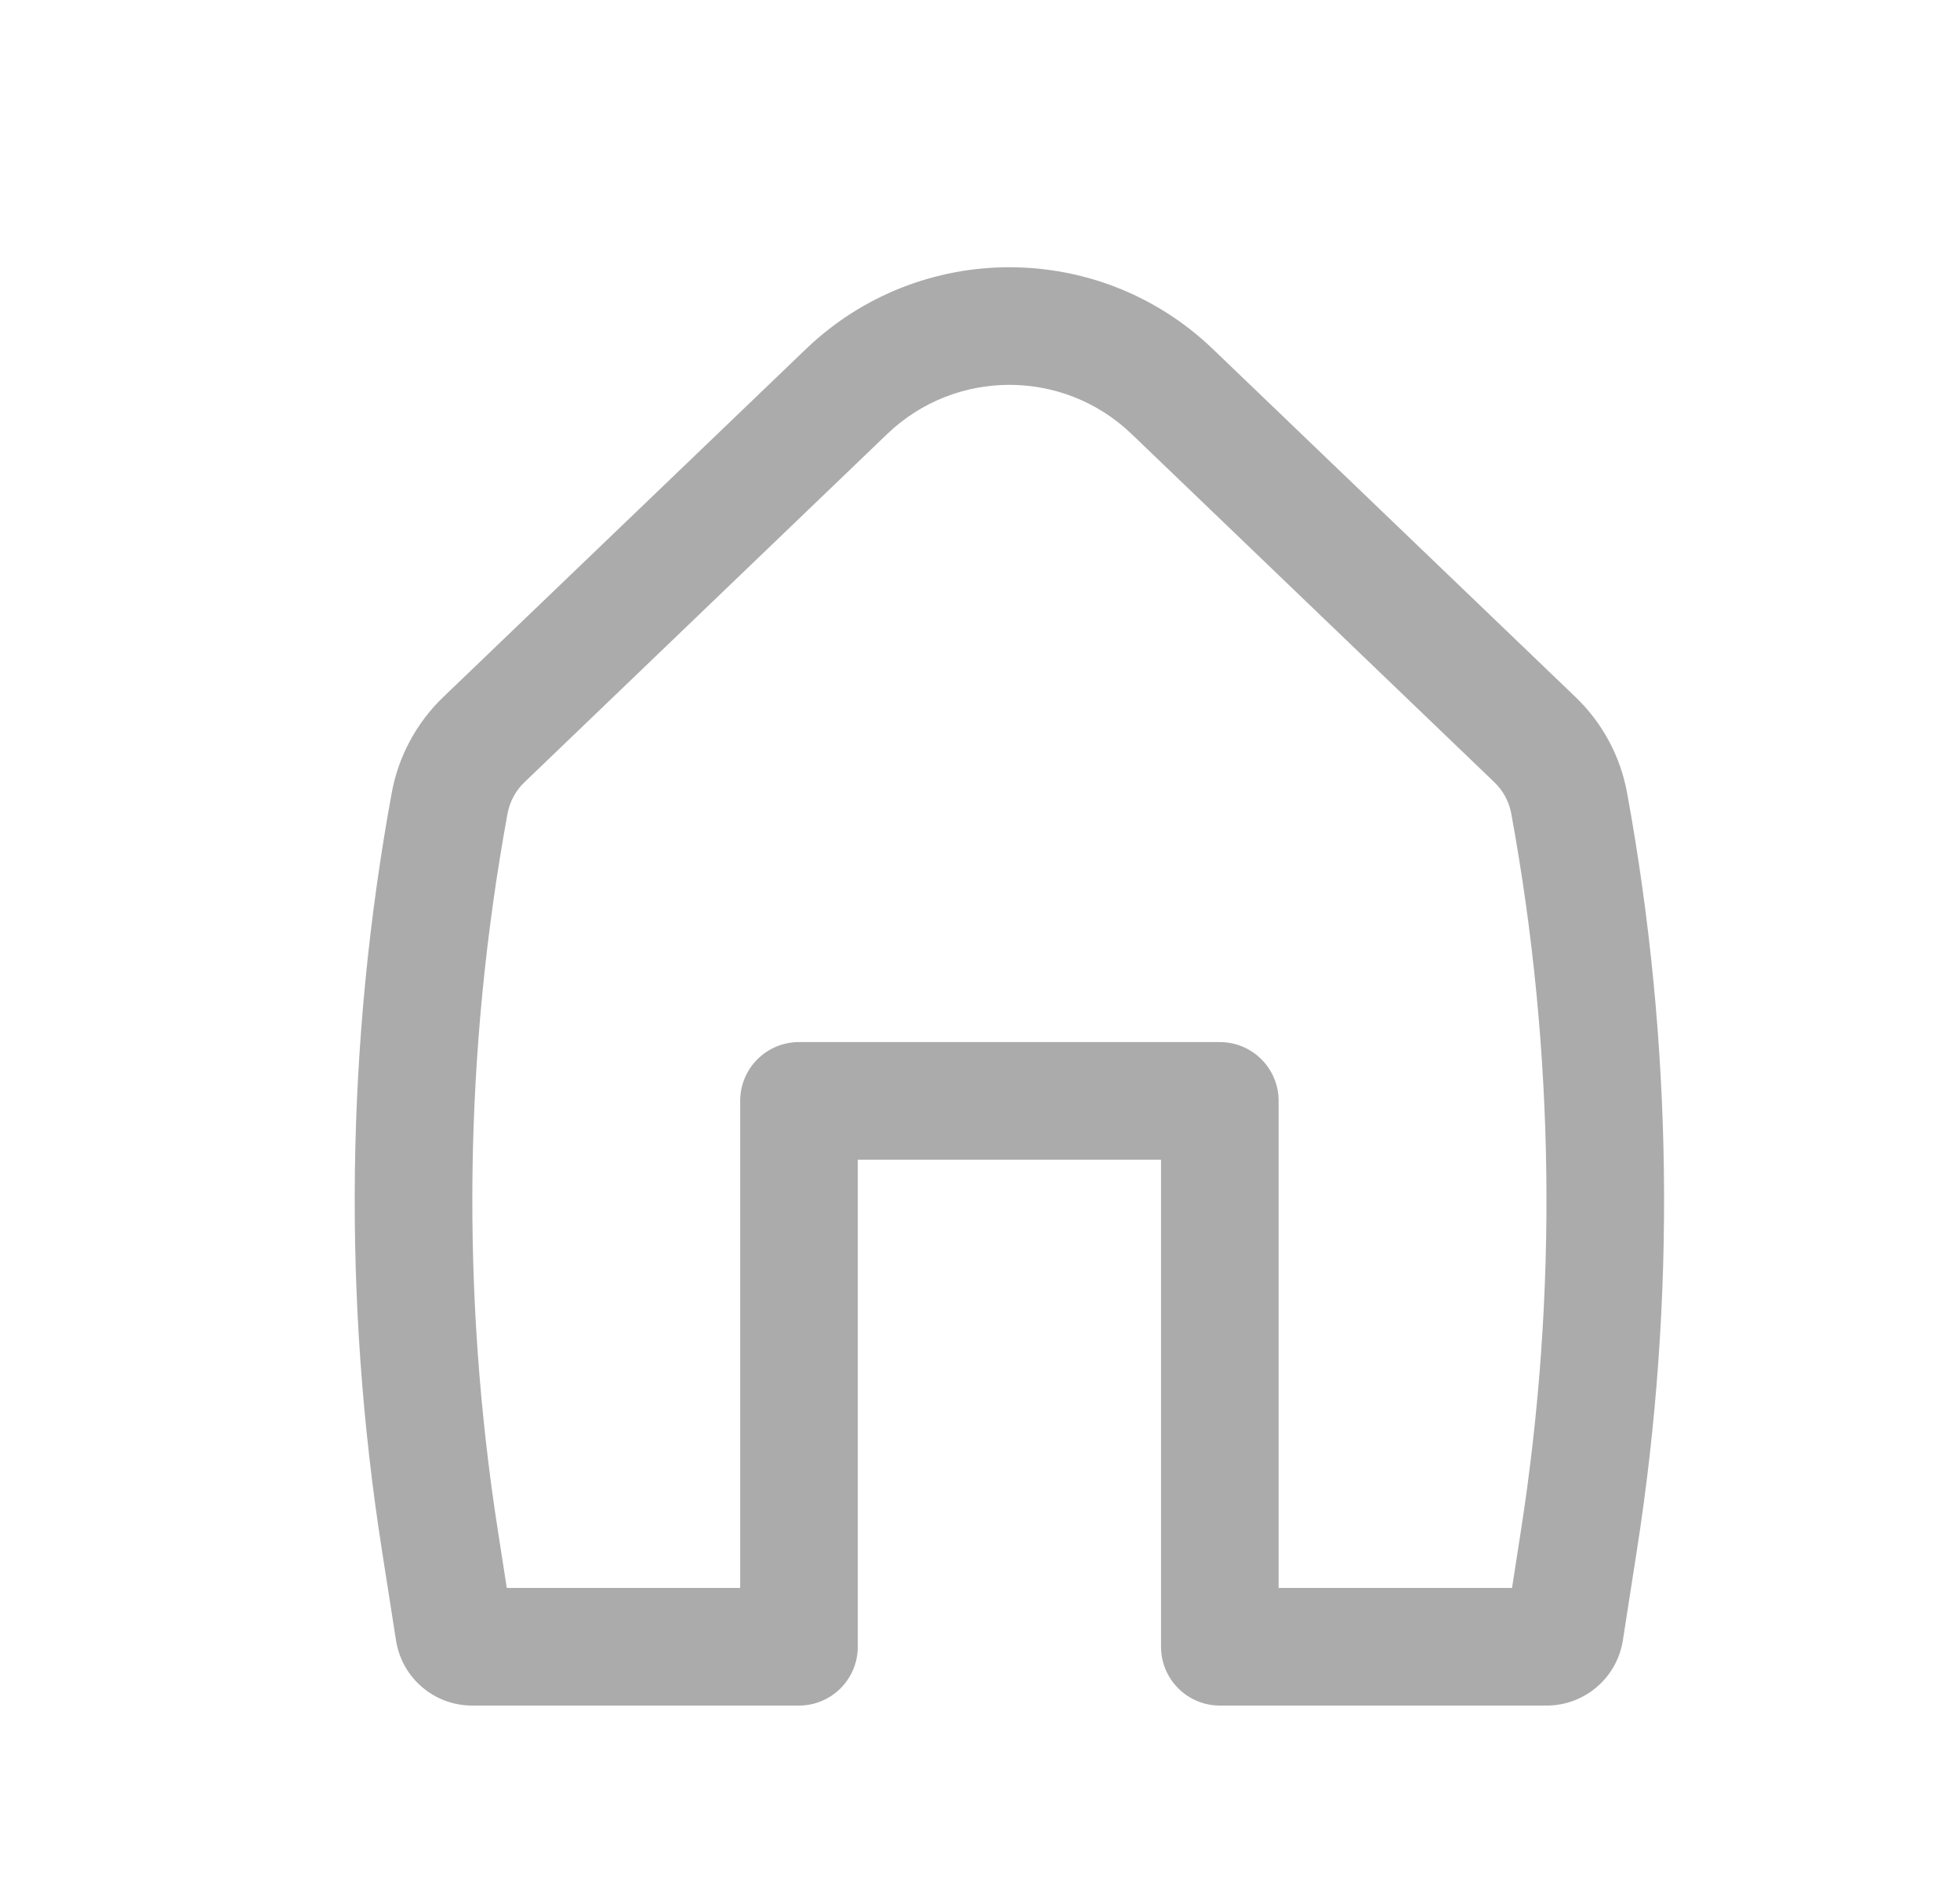
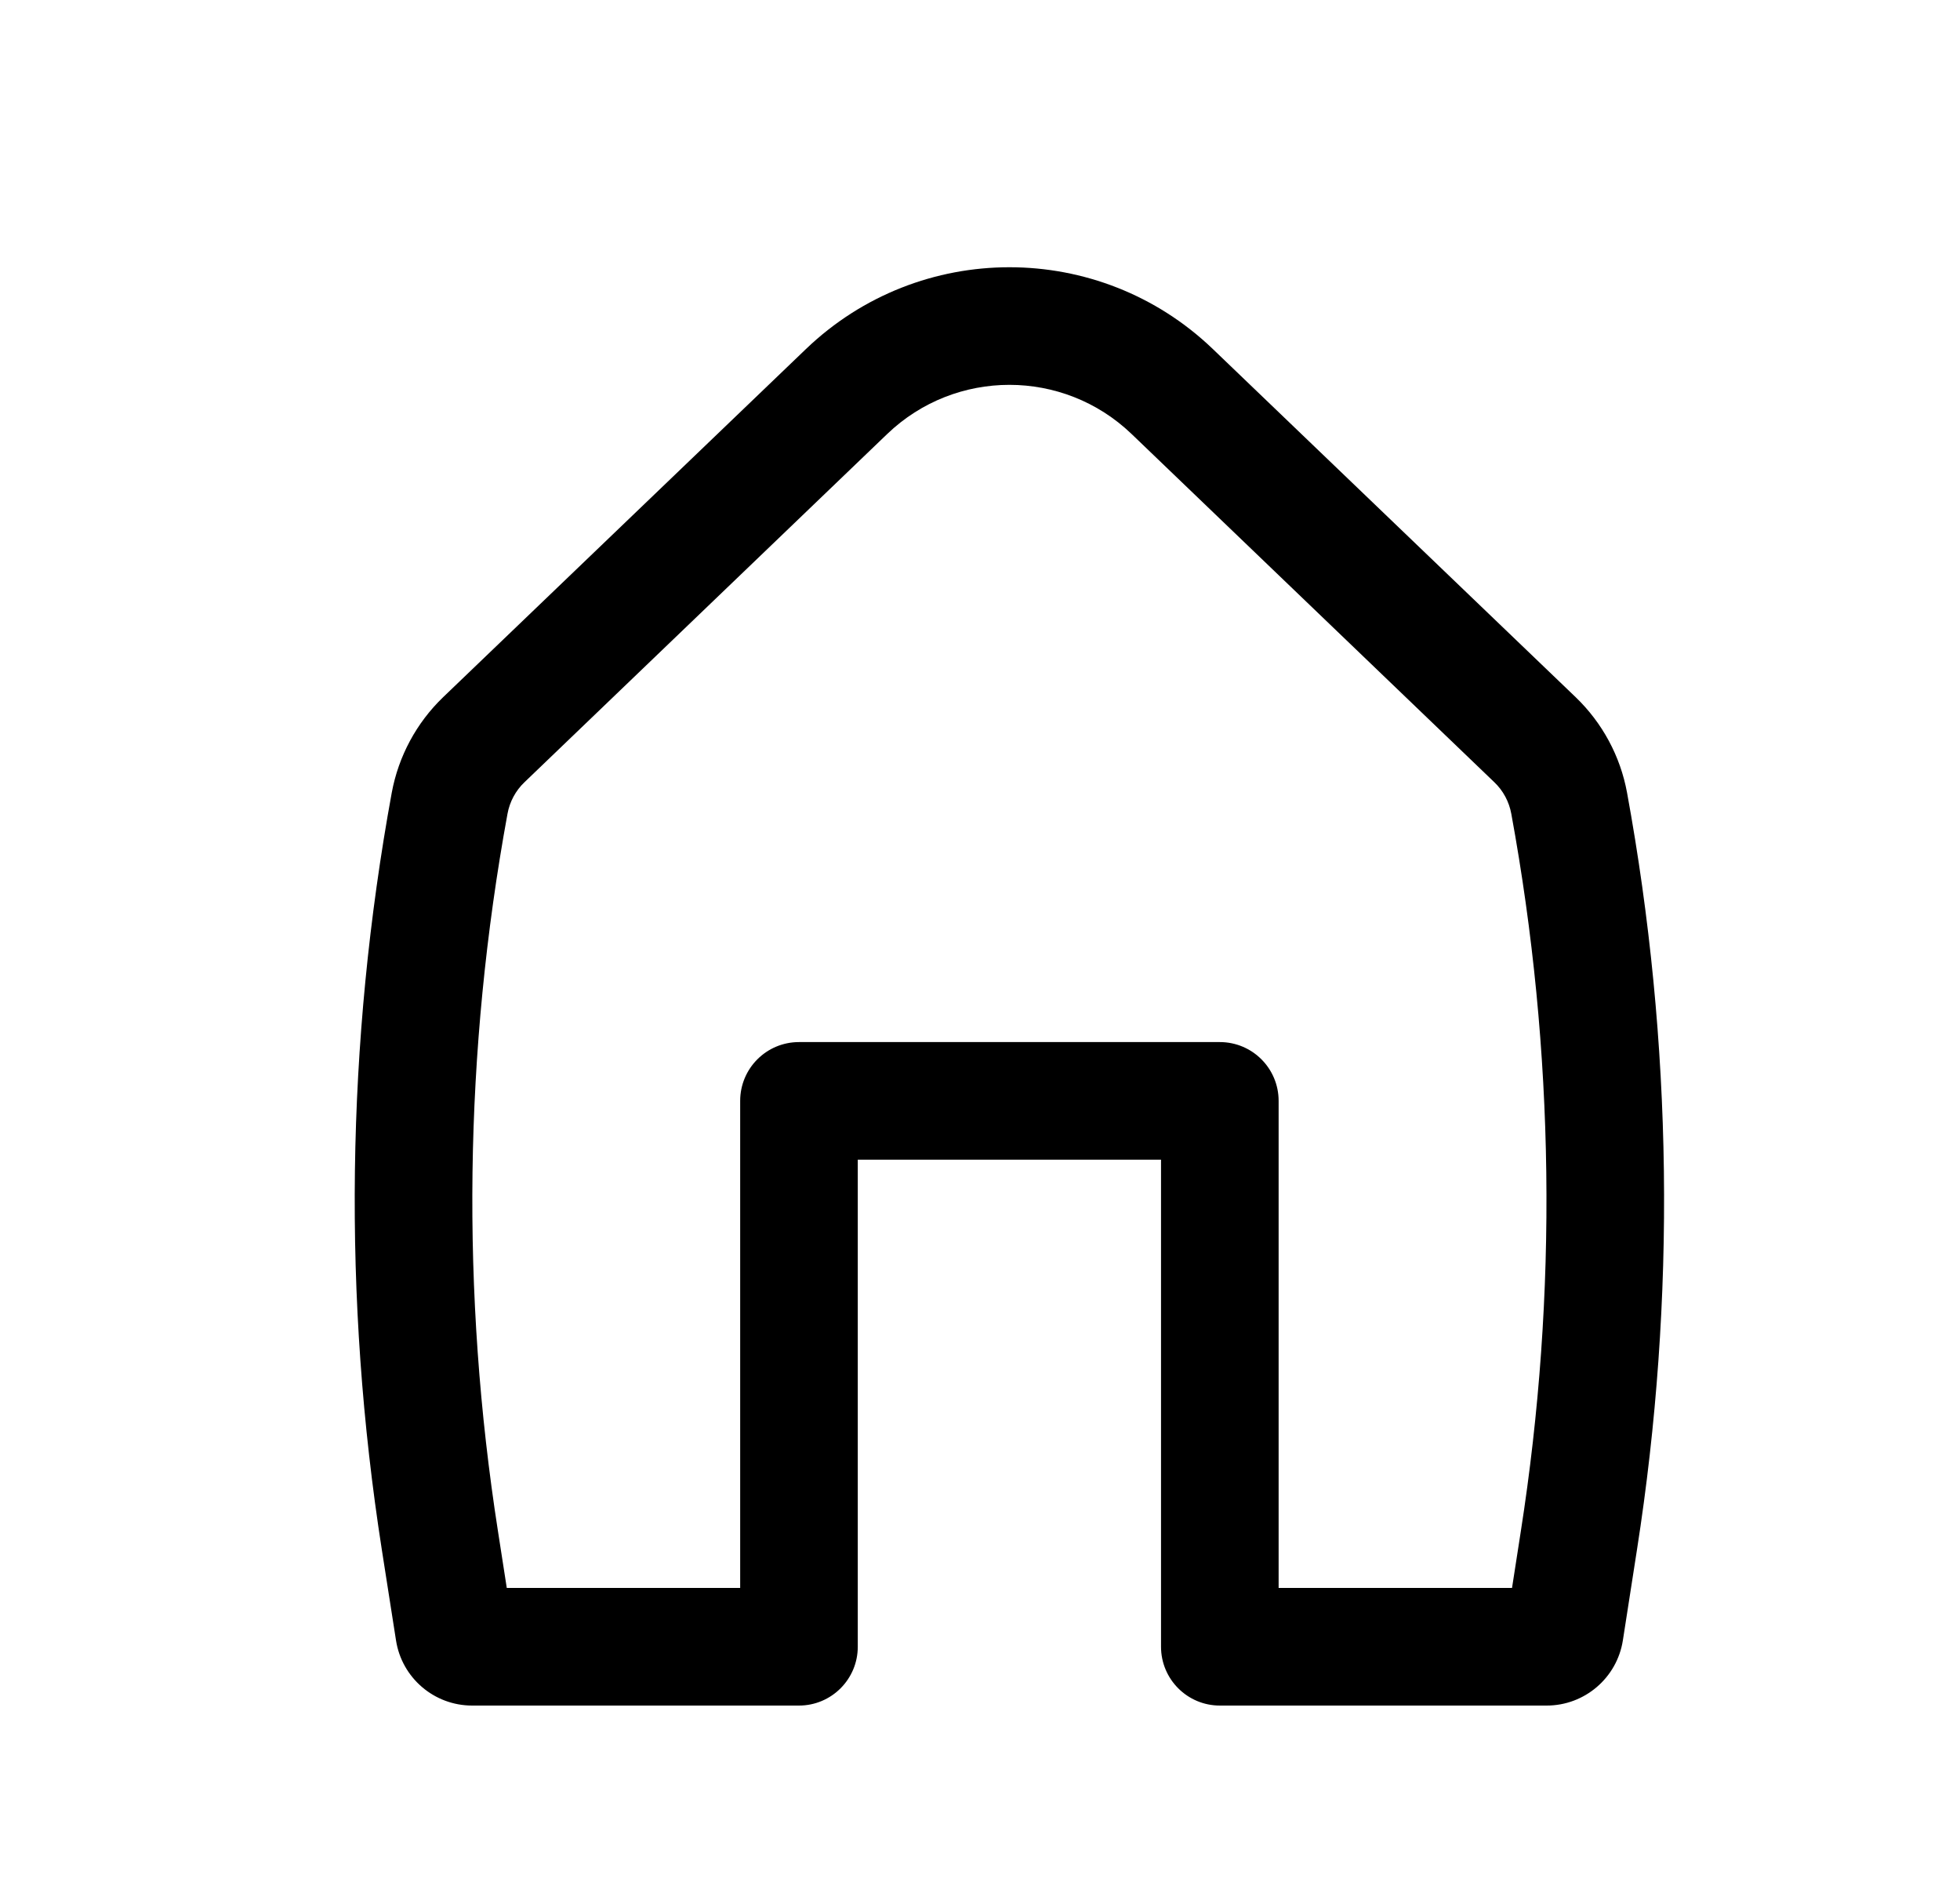
<svg xmlns="http://www.w3.org/2000/svg" width="25" height="24" viewBox="0 0 25 24" fill="none">
-   <path fill-rule="evenodd" clip-rule="evenodd" d="M14.433 5.534C13.562 4.699 12.188 4.699 11.317 5.534L6.691 9.974C6.577 10.082 6.501 10.224 6.473 10.379C5.919 13.4 5.878 16.494 6.352 19.529L6.464 20.25H9.441V14.039C9.441 13.624 9.777 13.289 10.191 13.289H15.559C15.973 13.289 16.309 13.624 16.309 14.039V20.25H19.286L19.398 19.529C19.872 16.494 19.831 13.4 19.277 10.379C19.249 10.224 19.173 10.082 19.059 9.974L14.433 5.534ZM10.279 4.452C11.73 3.06 14.021 3.06 15.471 4.452L20.098 8.891C20.438 9.218 20.668 9.644 20.753 10.108C21.337 13.296 21.38 16.559 20.88 19.761L20.7 20.918C20.625 21.397 20.212 21.75 19.728 21.75H15.559C15.145 21.75 14.809 21.414 14.809 21V14.789H10.941V21C10.941 21.414 10.605 21.75 10.191 21.75H6.022C5.538 21.75 5.125 21.397 5.051 20.918L4.87 19.761C4.37 16.559 4.413 13.296 4.997 10.108C5.083 9.644 5.312 9.218 5.652 8.891L10.279 4.452Z" fill="black" fill-opacity="0.33" />
+   <path fill-rule="evenodd" clip-rule="evenodd" d="M14.433 5.534C13.562 4.699 12.188 4.699 11.317 5.534L6.691 9.974C6.577 10.082 6.501 10.224 6.473 10.379C5.919 13.4 5.878 16.494 6.352 19.529L6.464 20.25H9.441V14.039C9.441 13.624 9.777 13.289 10.191 13.289H15.559C15.973 13.289 16.309 13.624 16.309 14.039V20.25H19.286L19.398 19.529C19.872 16.494 19.831 13.4 19.277 10.379C19.249 10.224 19.173 10.082 19.059 9.974L14.433 5.534ZM10.279 4.452C11.73 3.06 14.021 3.06 15.471 4.452L20.098 8.891C20.438 9.218 20.668 9.644 20.753 10.108C21.337 13.296 21.38 16.559 20.88 19.761L20.7 20.918C20.625 21.397 20.212 21.75 19.728 21.75H15.559C15.145 21.75 14.809 21.414 14.809 21V14.789H10.941V21C10.941 21.414 10.605 21.75 10.191 21.75H6.022C5.538 21.75 5.125 21.397 5.051 20.918L4.87 19.761C4.37 16.559 4.413 13.296 4.997 10.108C5.083 9.644 5.312 9.218 5.652 8.891L10.279 4.452Z" fill="black" fill-opacity="1" />
</svg>
